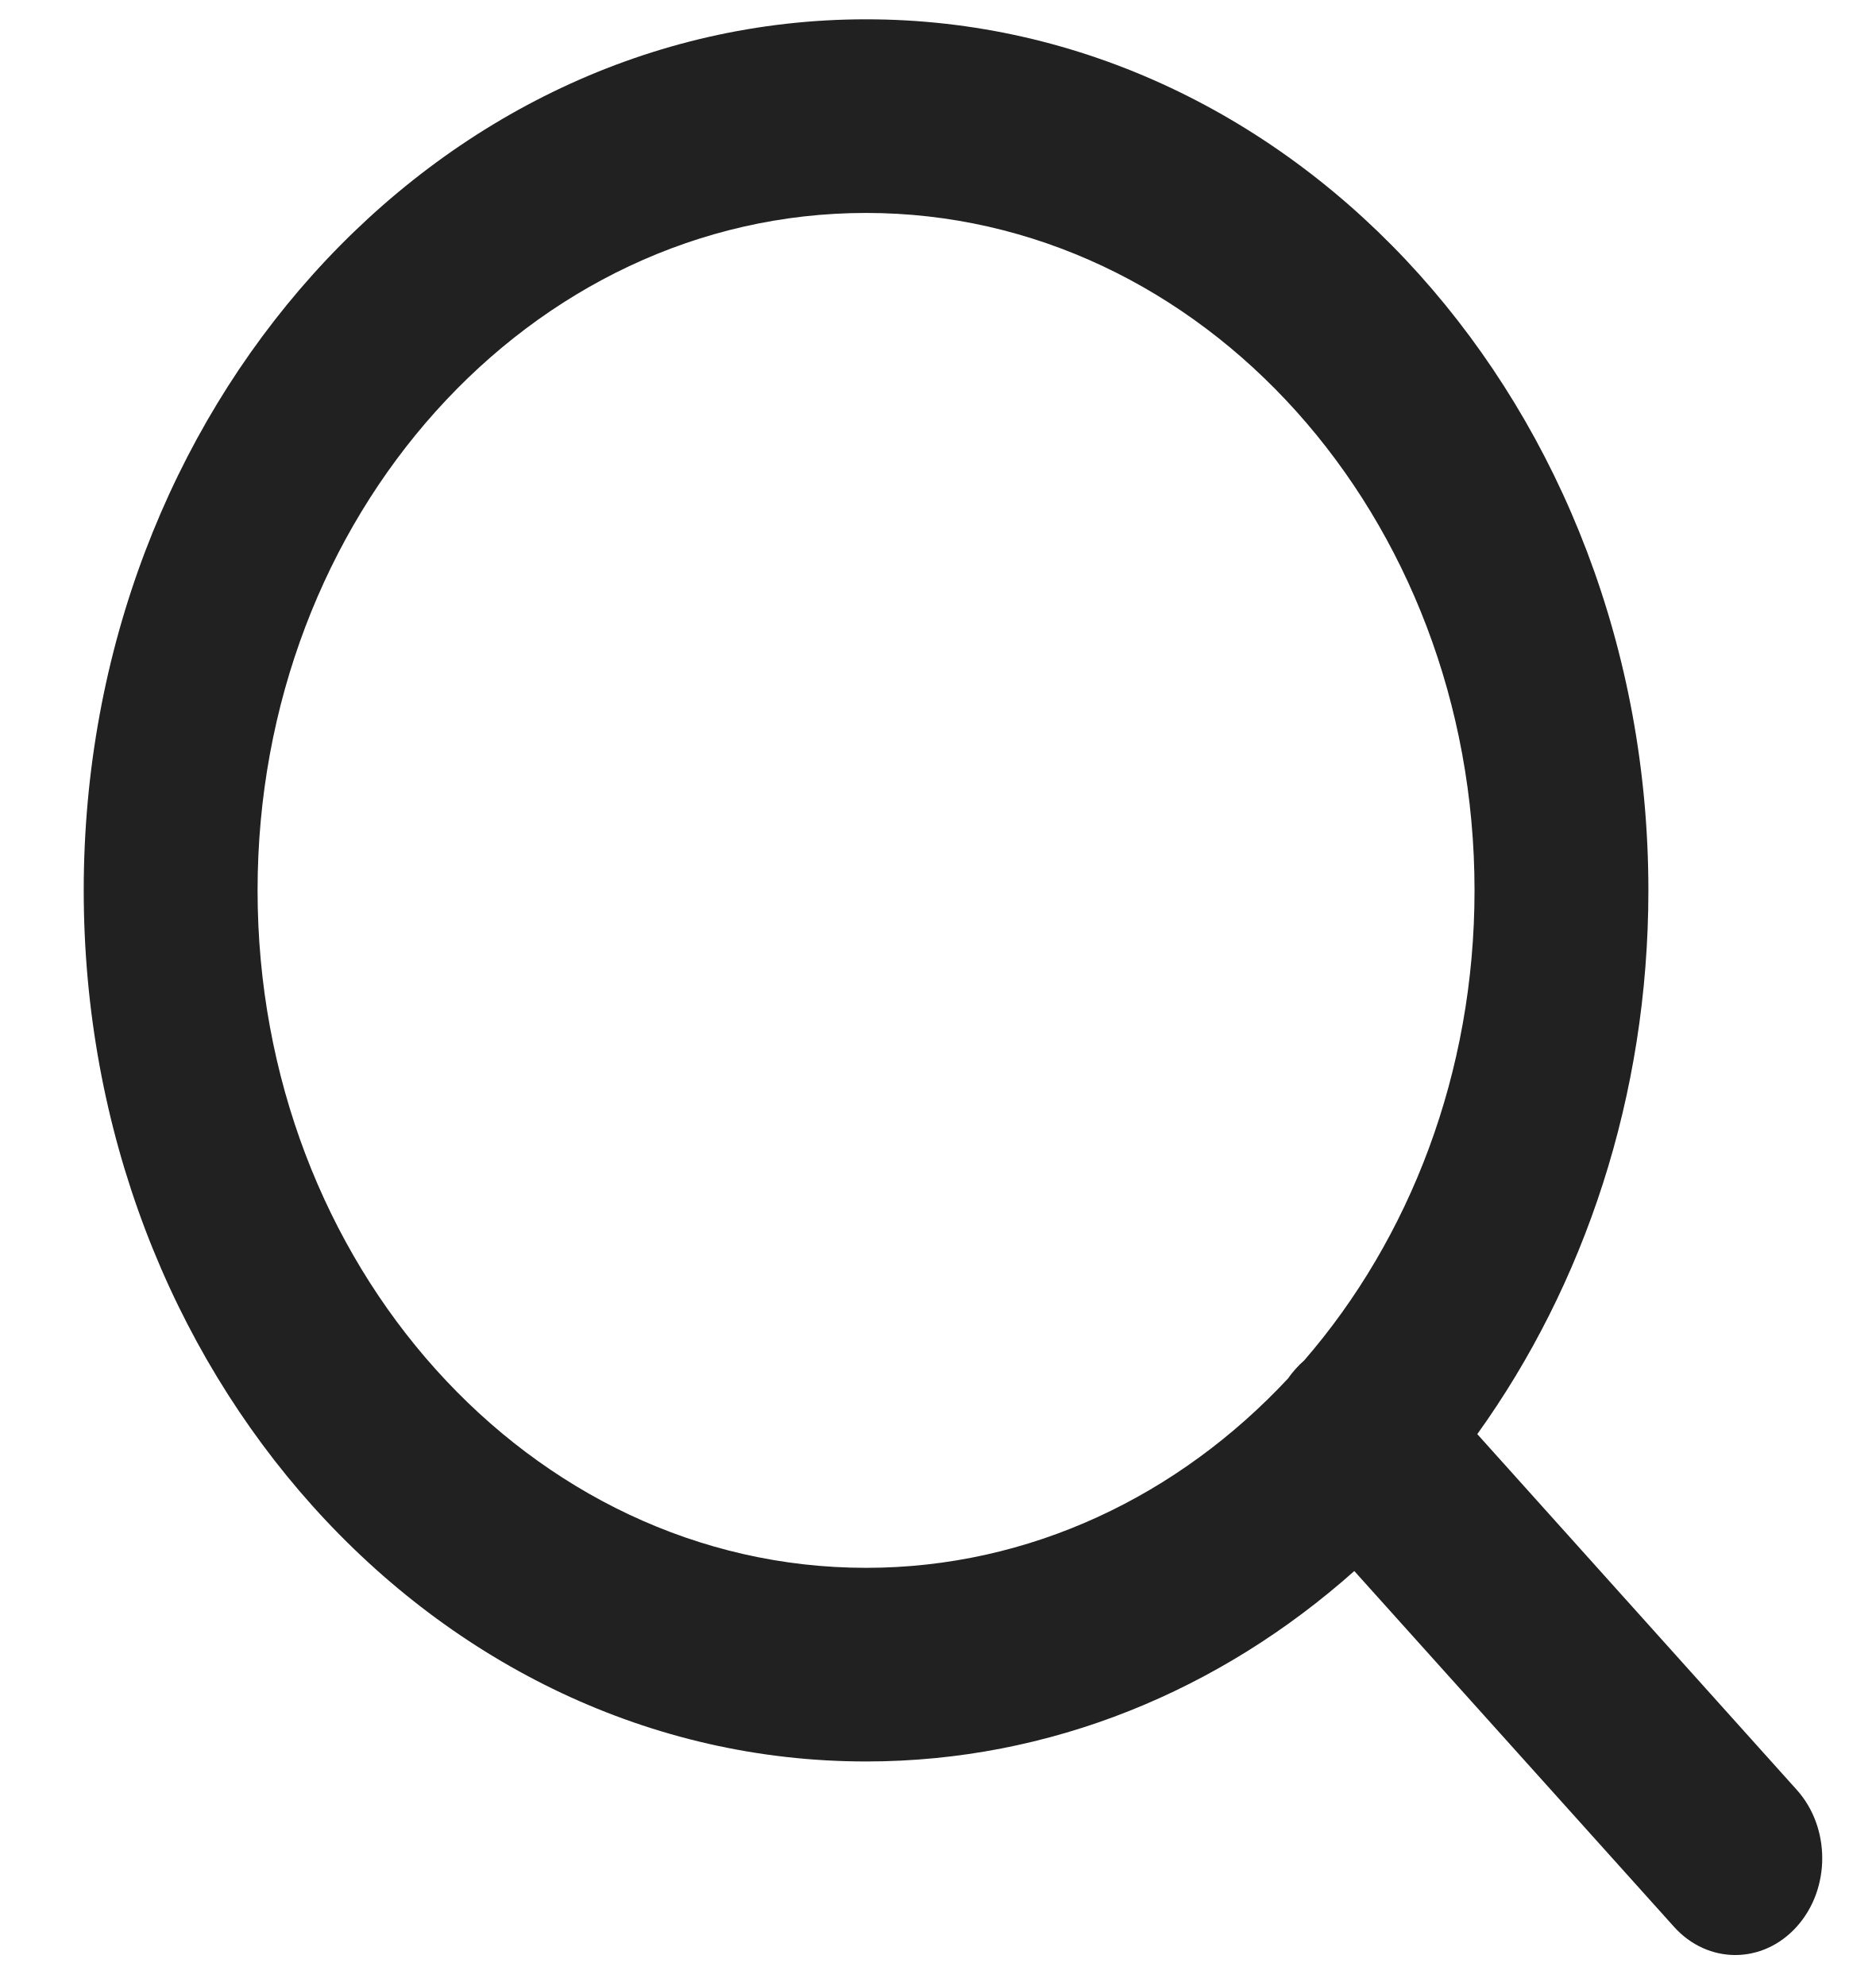
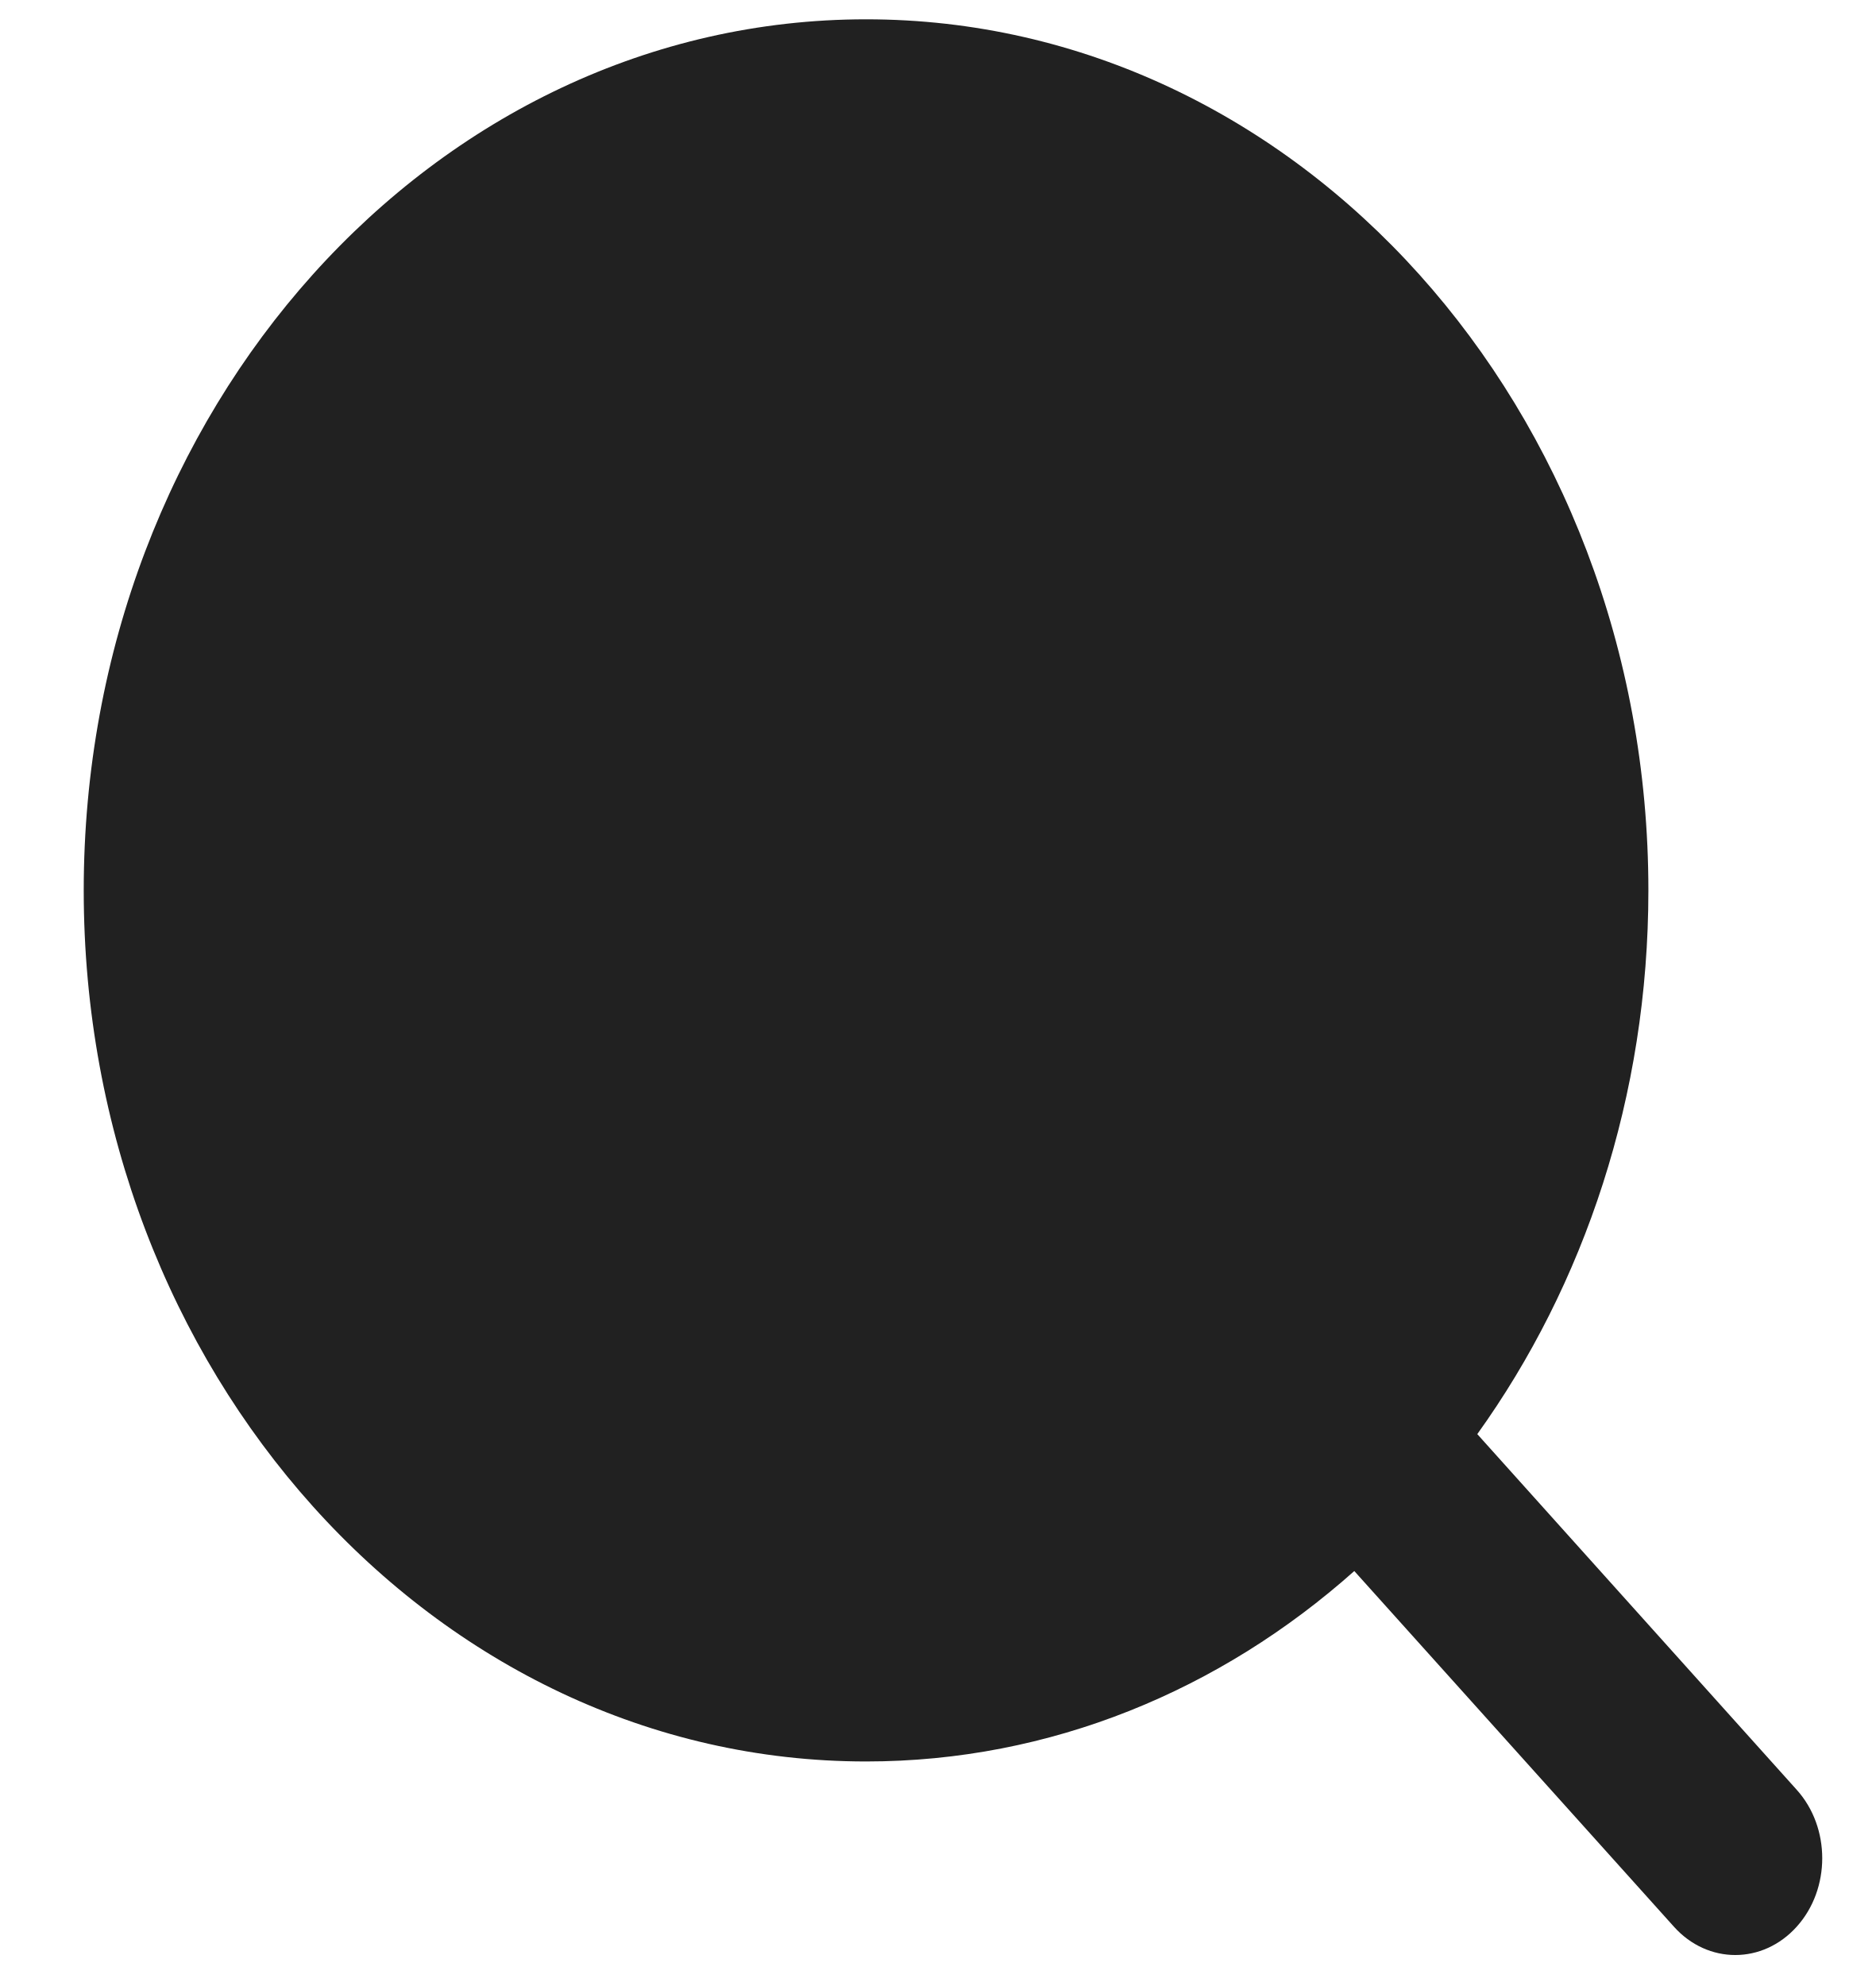
<svg xmlns="http://www.w3.org/2000/svg" width="17" height="18" viewBox="0 0 17 18" fill="none">
-   <path fill-rule="evenodd" clip-rule="evenodd" d="M7.851 1.93C4.804 1.93 2.335 4.679 2.335 8.07C2.335 11.461 4.804 14.21 7.851 14.21C9.337 14.21 10.686 13.556 11.678 12.492C11.698 12.462 11.721 12.434 11.746 12.406C11.77 12.379 11.796 12.353 11.823 12.33C12.779 11.226 13.367 9.725 13.367 8.07C13.367 4.679 10.897 1.93 7.851 1.93ZM13.392 12.998C14.362 11.647 14.943 9.934 14.943 8.07C14.943 3.71 11.768 0.175 7.851 0.175C3.934 0.175 0.759 3.71 0.759 8.07C0.759 12.43 3.934 15.965 7.851 15.965C9.525 15.965 11.064 15.319 12.277 14.239L15.174 17.462C15.481 17.805 15.98 17.805 16.288 17.462C16.596 17.12 16.596 16.564 16.288 16.222L13.392 12.998Z" fill="#212121" />
+   <path fillRule="evenodd" clipRule="evenodd" d="M7.851 1.93C4.804 1.93 2.335 4.679 2.335 8.07C2.335 11.461 4.804 14.21 7.851 14.21C9.337 14.21 10.686 13.556 11.678 12.492C11.698 12.462 11.721 12.434 11.746 12.406C11.77 12.379 11.796 12.353 11.823 12.33C12.779 11.226 13.367 9.725 13.367 8.07C13.367 4.679 10.897 1.93 7.851 1.93ZM13.392 12.998C14.362 11.647 14.943 9.934 14.943 8.07C14.943 3.71 11.768 0.175 7.851 0.175C3.934 0.175 0.759 3.71 0.759 8.07C0.759 12.43 3.934 15.965 7.851 15.965C9.525 15.965 11.064 15.319 12.277 14.239L15.174 17.462C15.481 17.805 15.98 17.805 16.288 17.462C16.596 17.12 16.596 16.564 16.288 16.222L13.392 12.998Z" fill="#212121" />
</svg>
